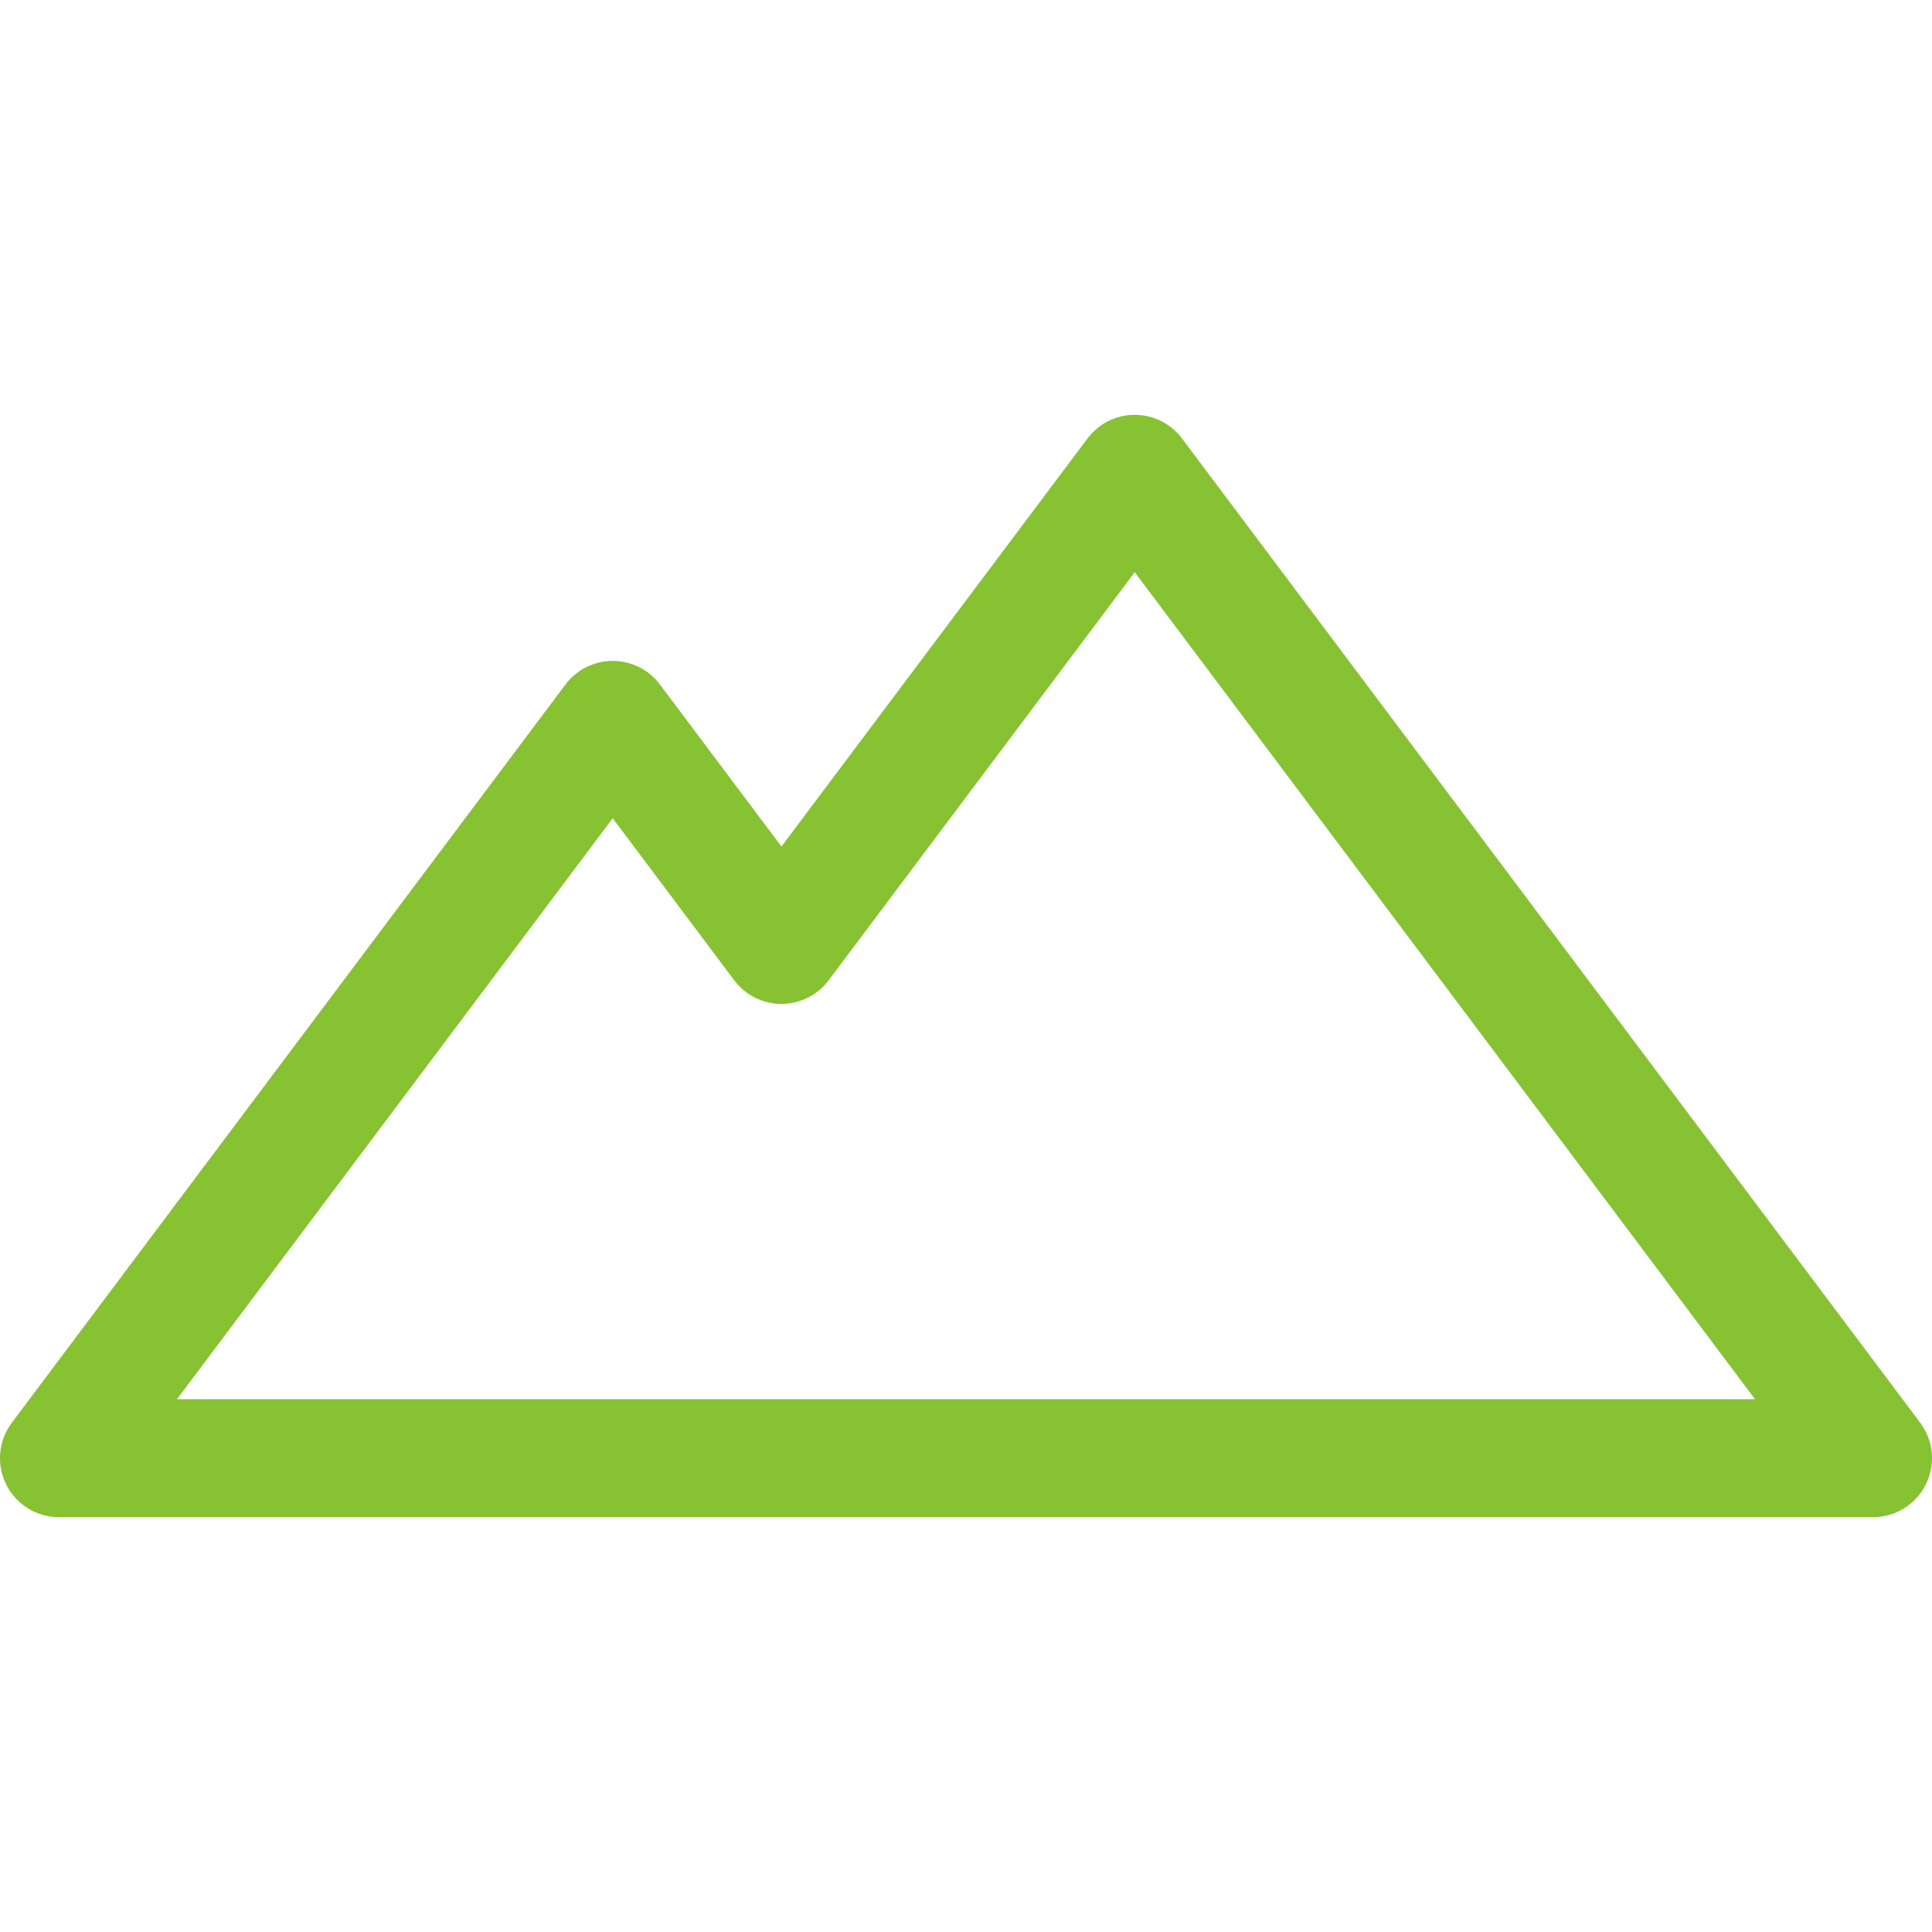
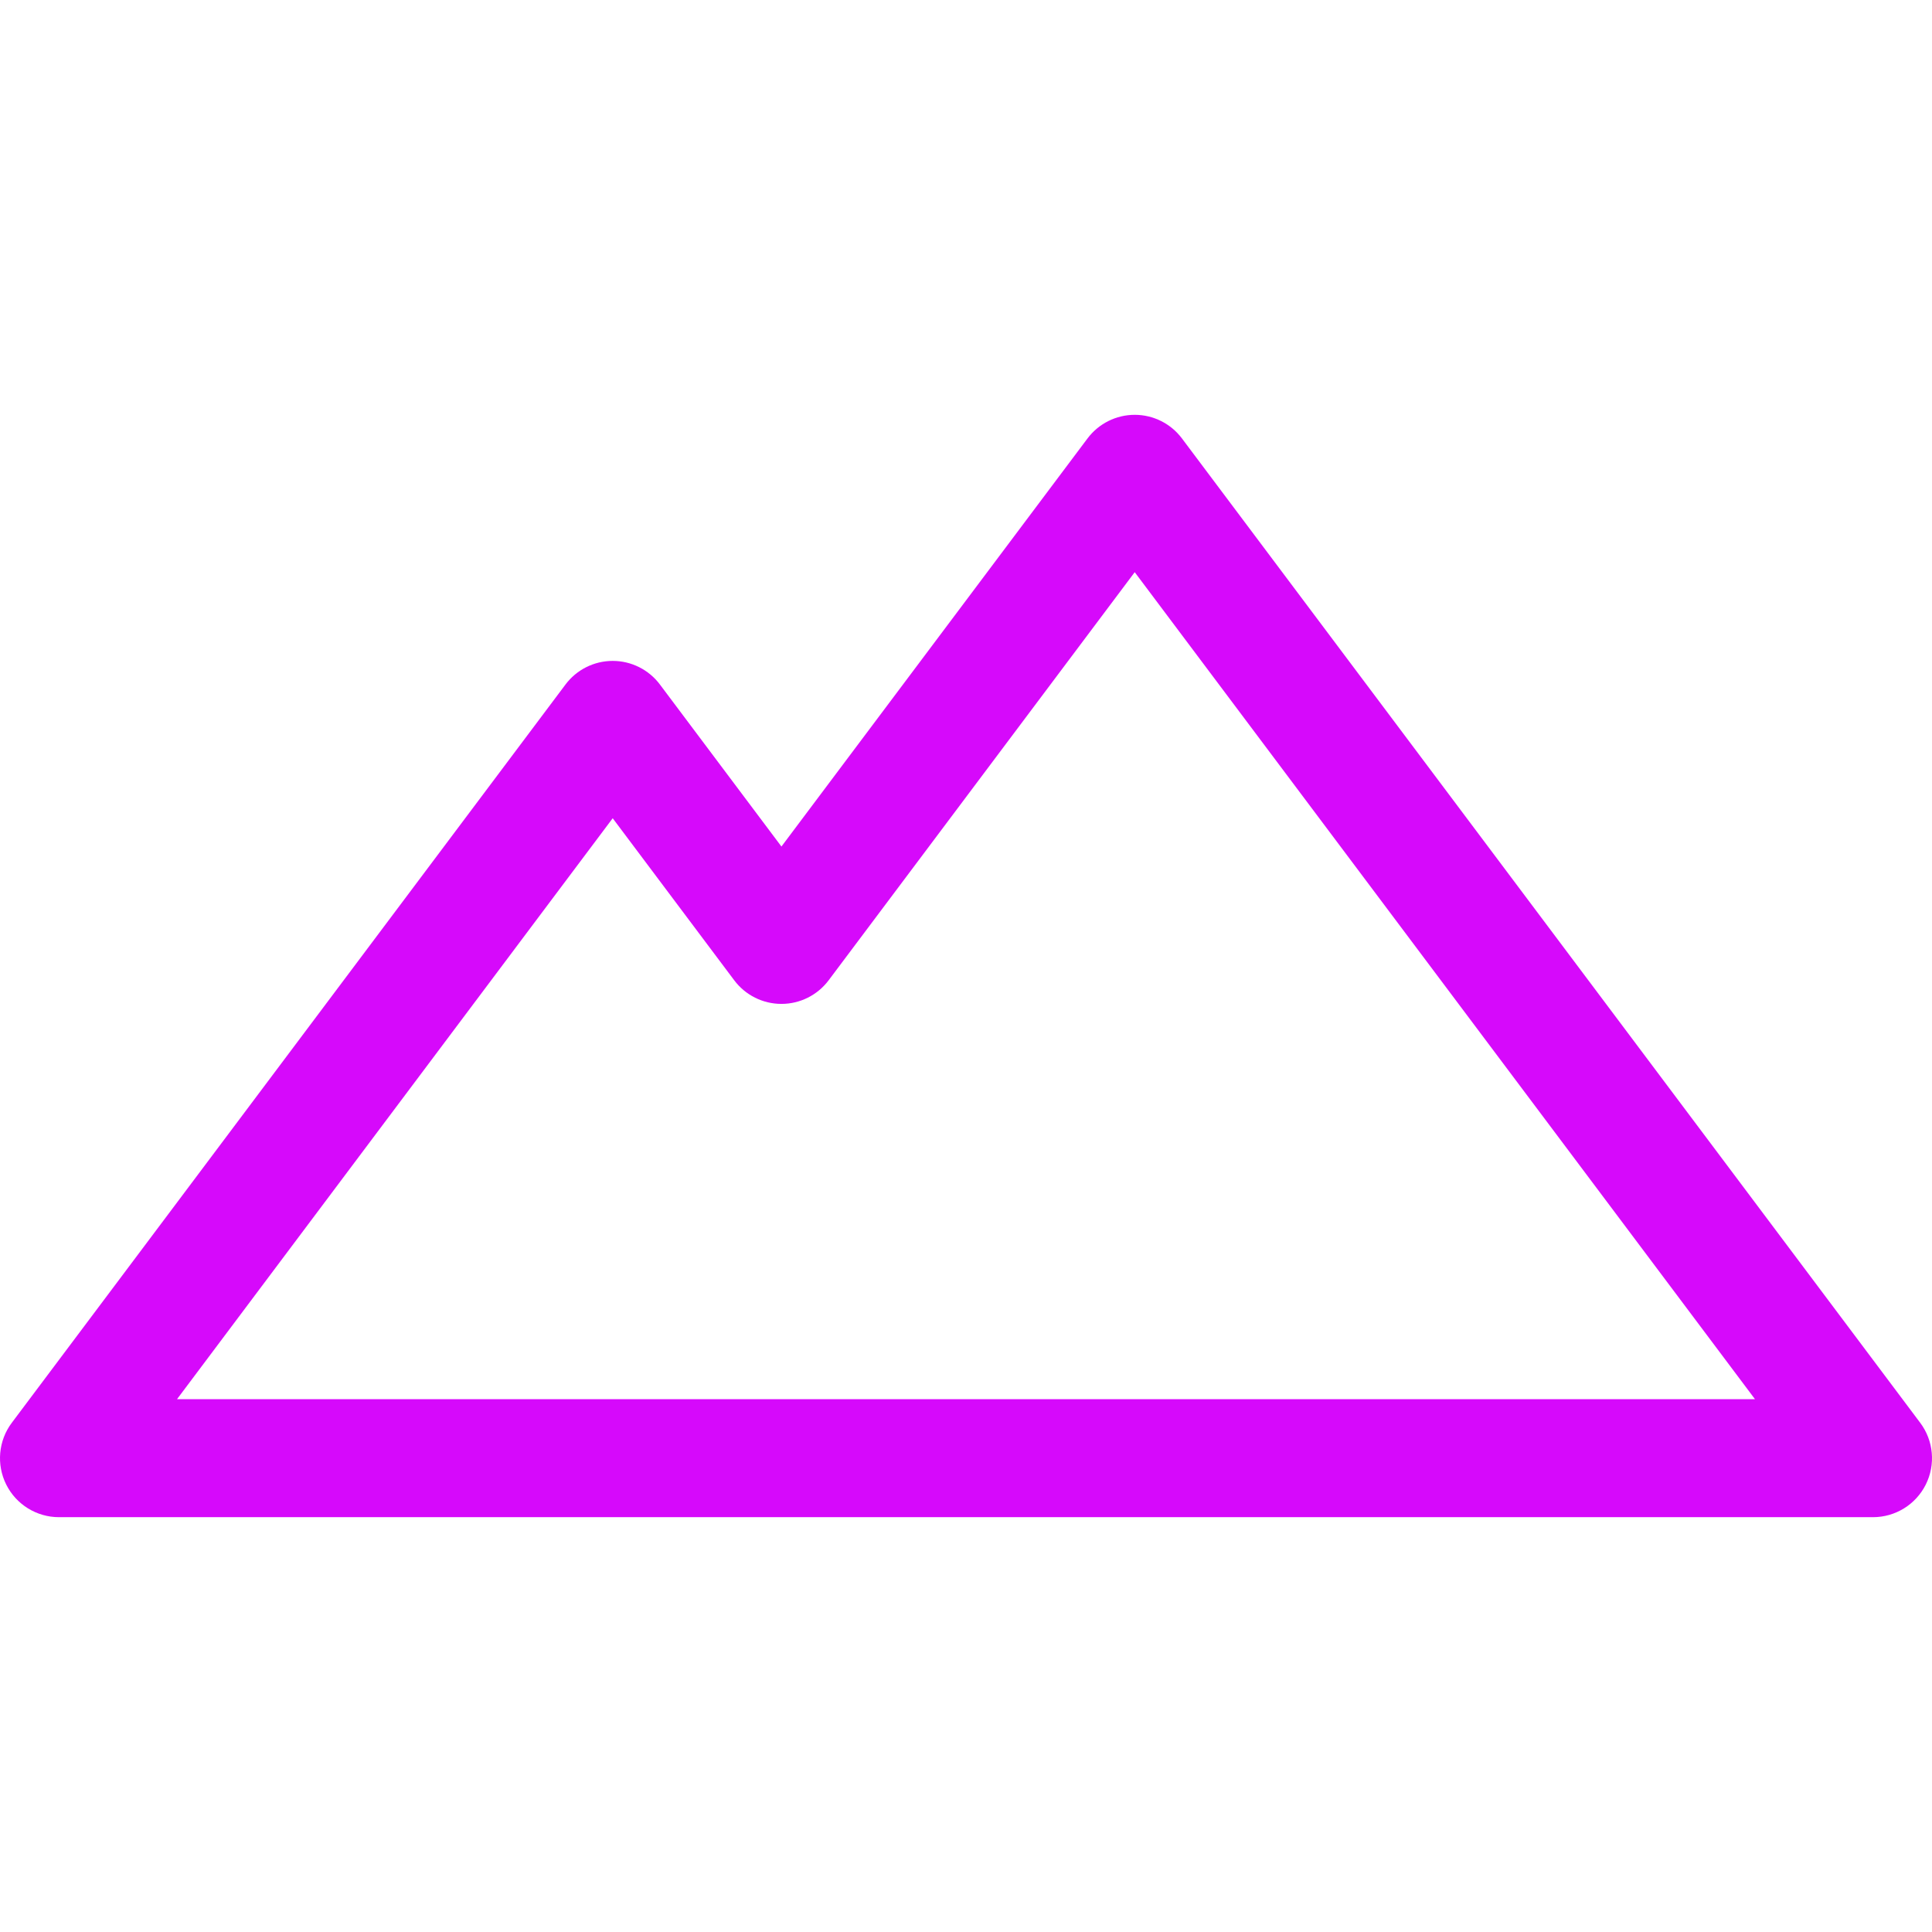
- <svg xmlns="http://www.w3.org/2000/svg" version="1.1" id="Capa_1" x="0px" y="0px" viewBox="0 0 245.562 245.562" style="enable-background:new 0 0 245.562 245.562; fill:#86C232;" xml:space="preserve">
+ <svg xmlns="http://www.w3.org/2000/svg" version="1.1" id="Capa_1" x="0px" y="0px" viewBox="0 0 245.562 245.562" style="enable-background:new 0 0 245.562 245.562; fill:#D609FB;" xml:space="preserve">
  <path d="M244.062,180.838L150.227,55.725c-1.417-1.889-3.639-3-6-3c-2.361,0-4.584,1.111-6,3l-38.904,51.873L83.876,87.002  c-1.416-1.889-3.639-3-6-3c-2.361,0-4.583,1.111-6,3L1.5,180.838c-1.704,2.272-1.978,5.314-0.708,7.855  c1.27,2.54,3.867,4.145,6.708,4.145h230.562c2.841,0,5.438-1.605,6.708-4.145C246.041,186.151,245.767,183.11,244.062,180.838z   M22.5,177.838l55.376-73.836l15.446,20.596c1.416,1.889,3.639,3,6,3c2.361,0,4.583-1.111,6-3l38.904-51.873l78.836,105.113H22.5z" />
  <g>
</g>
  <g>
</g>
  <g>
</g>
  <g>
</g>
  <g>
</g>
  <g>
</g>
  <g>
</g>
  <g>
</g>
  <g>
</g>
  <g>
</g>
  <g>
</g>
  <g>
</g>
  <g>
</g>
  <g>
</g>
  <g>
</g>
</svg>
